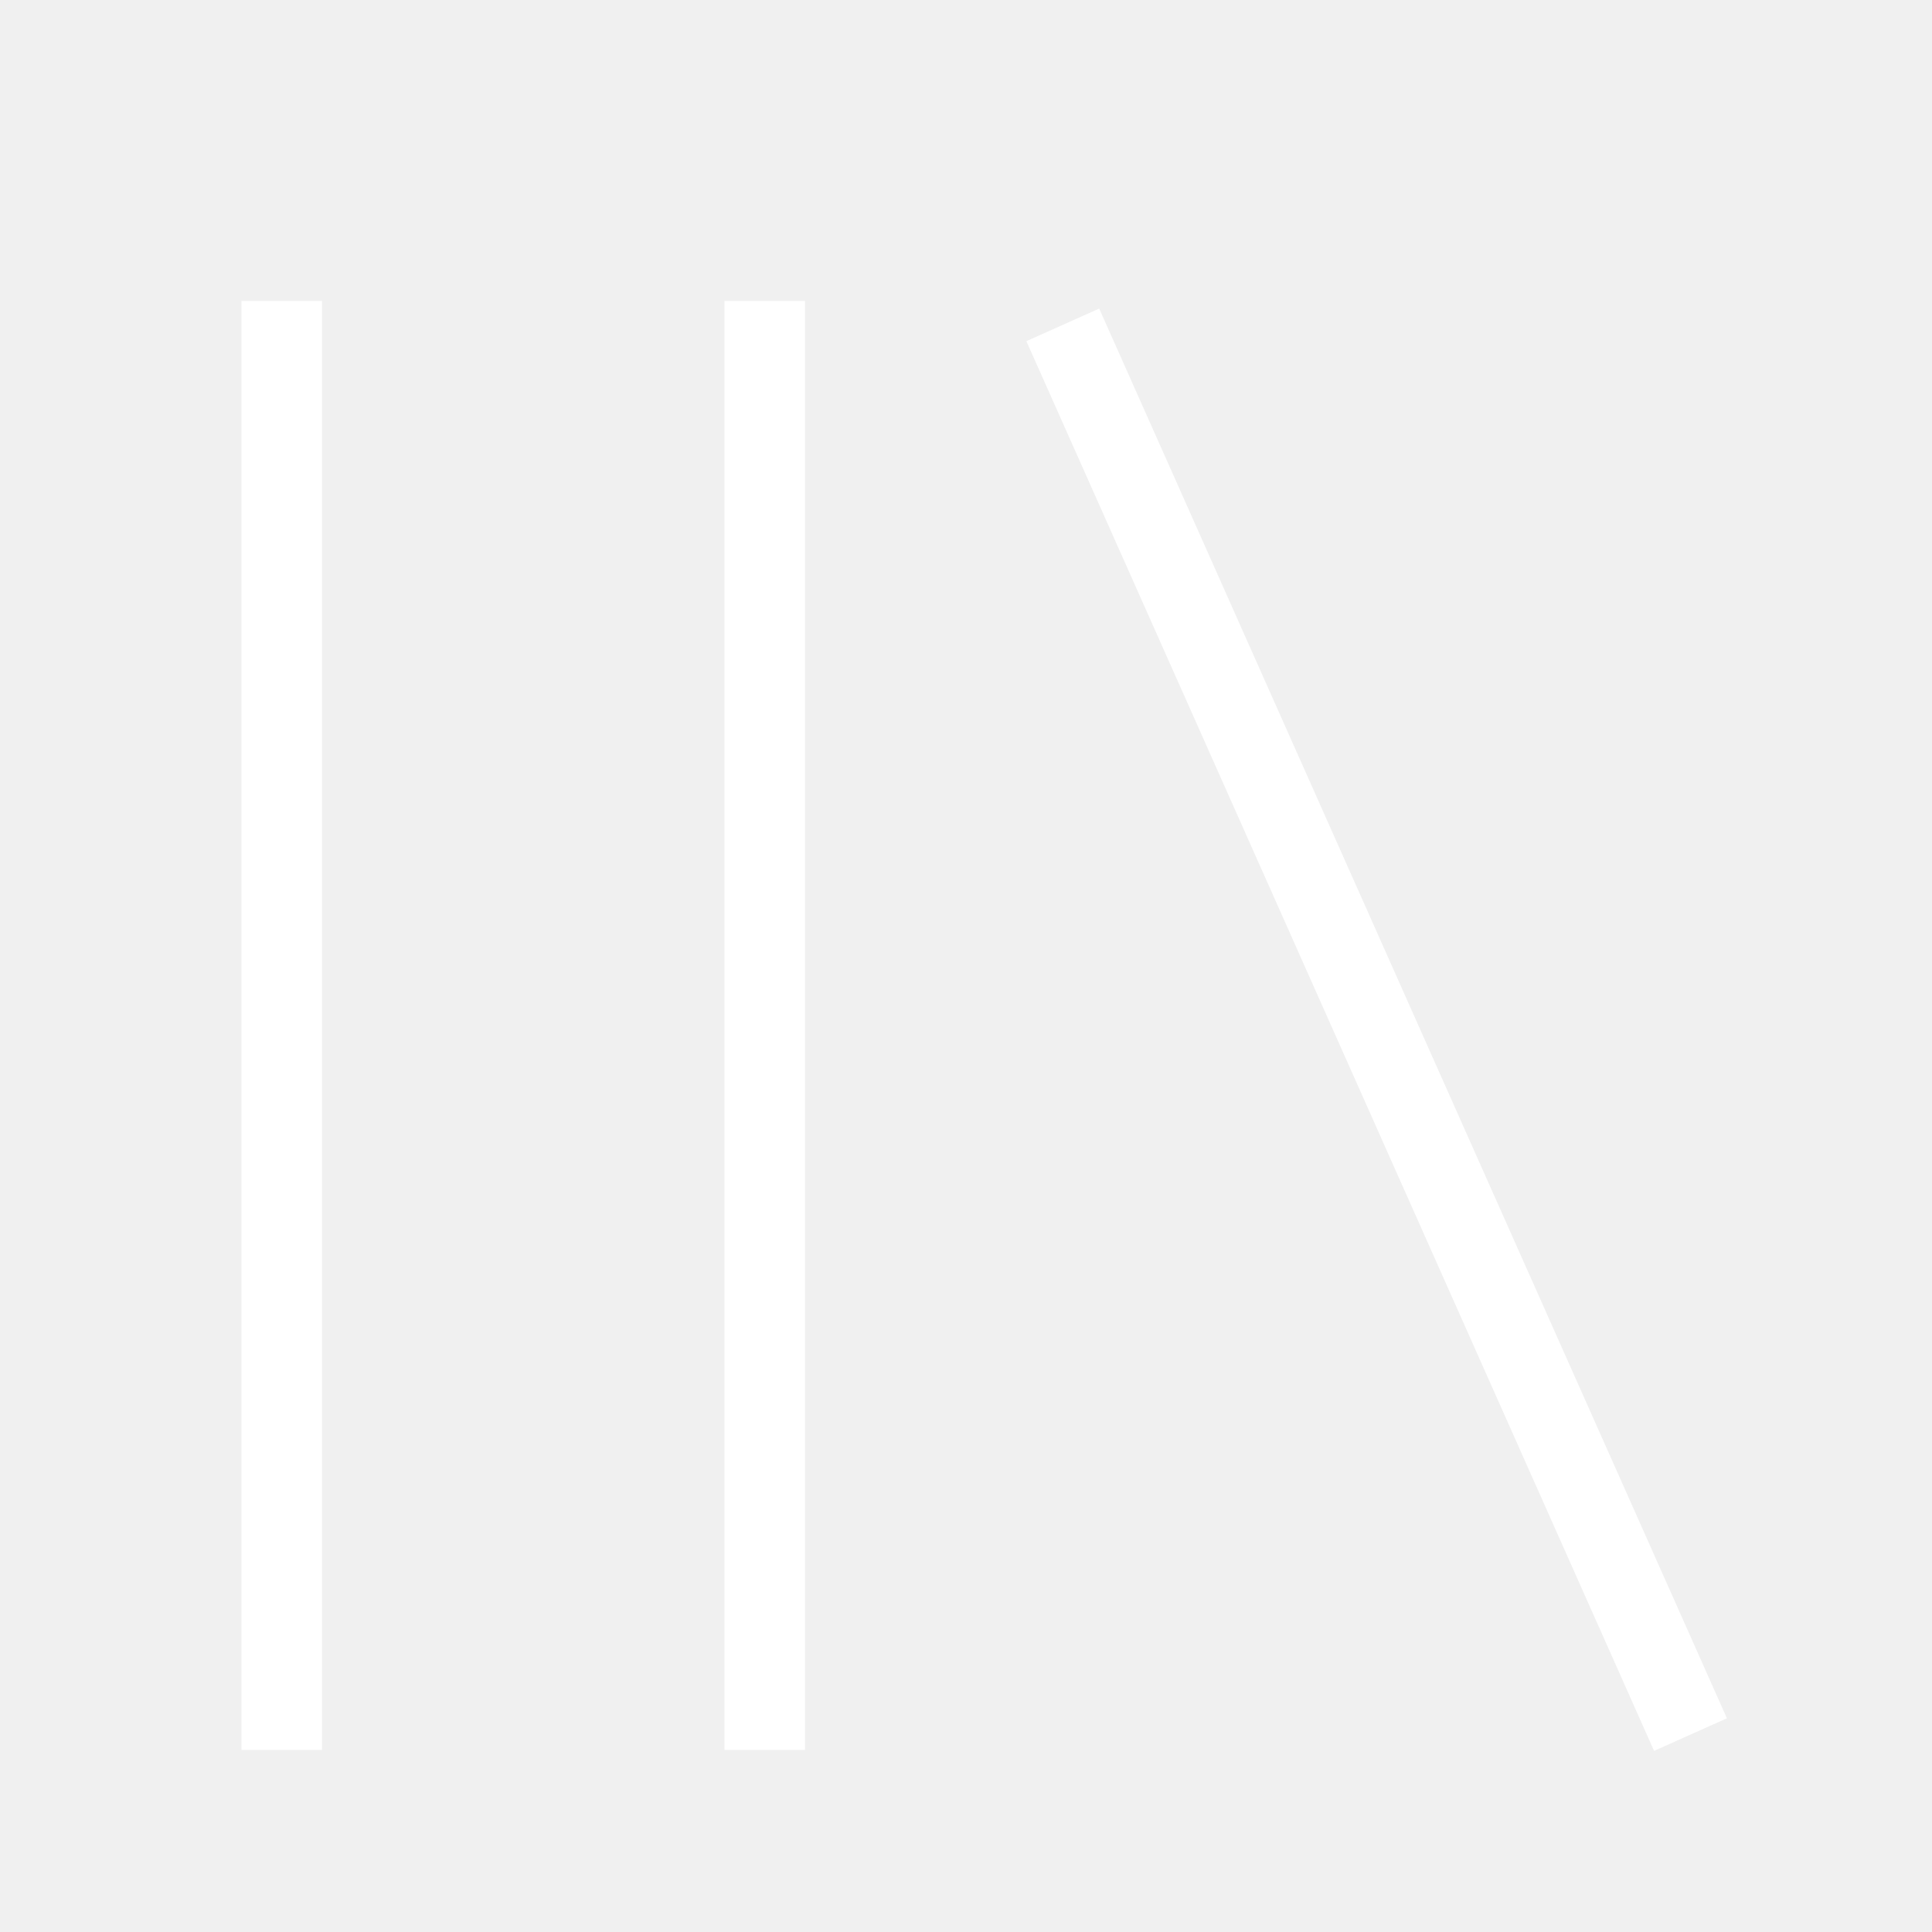
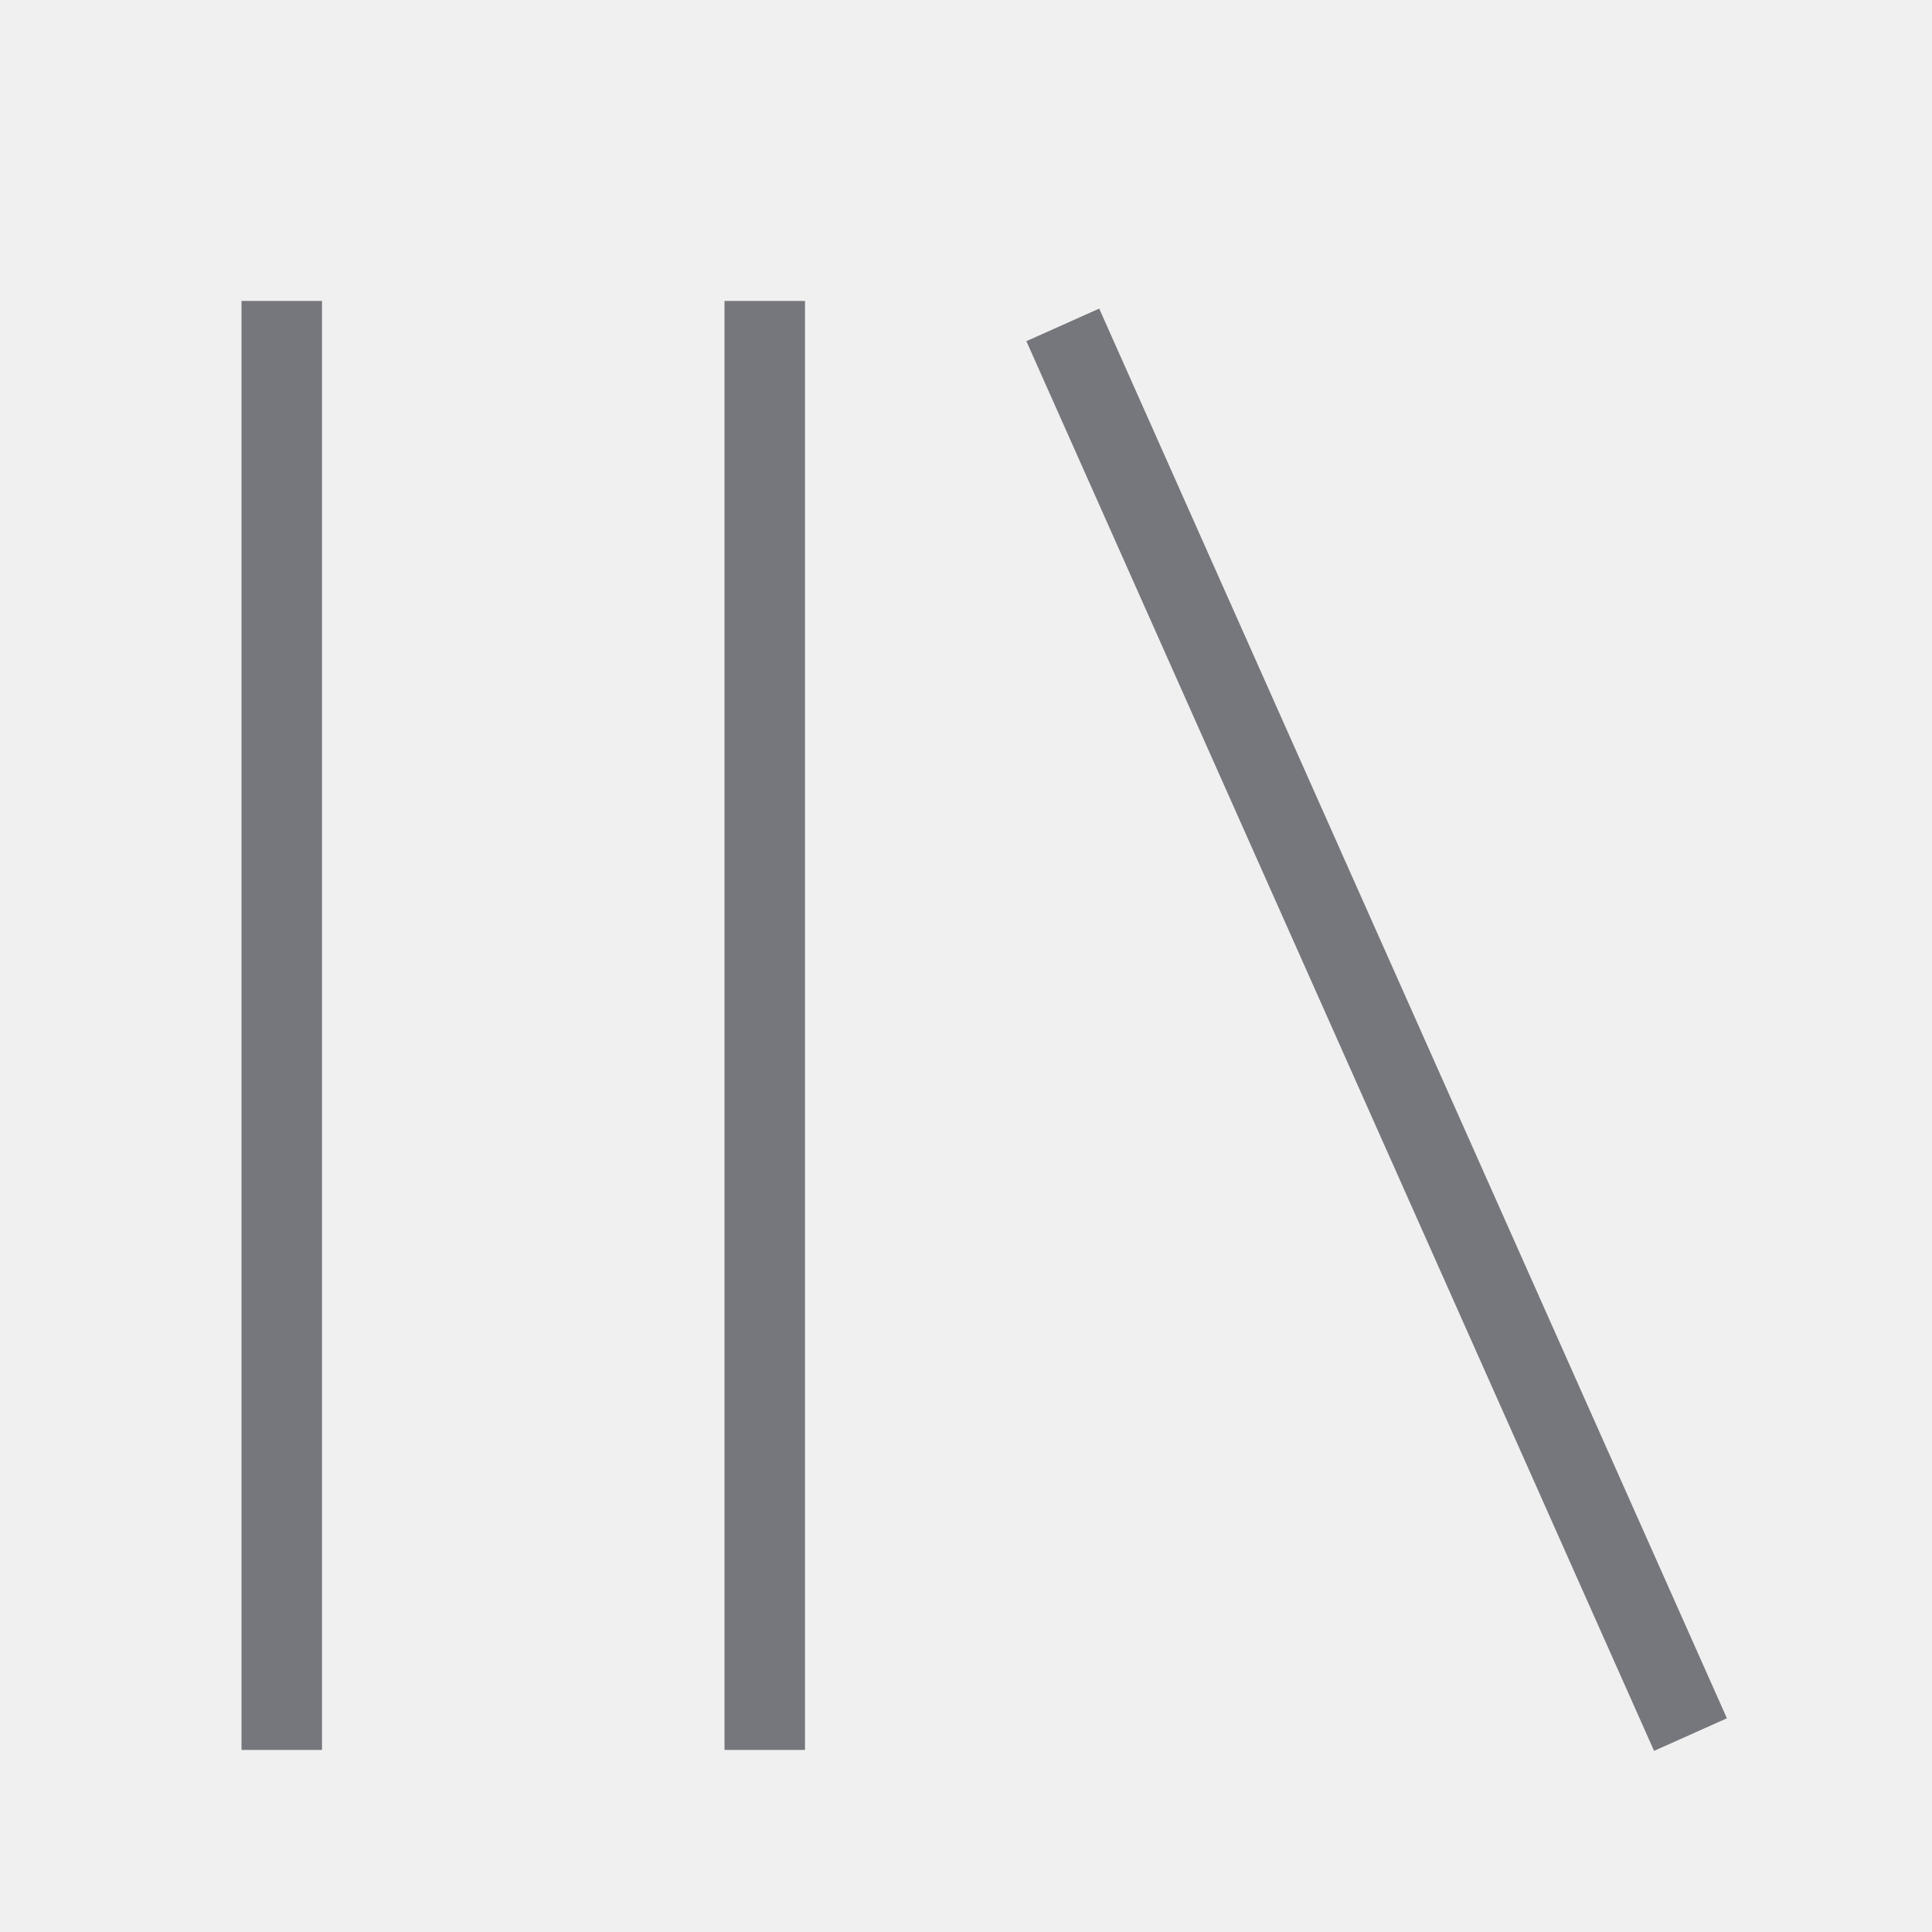
<svg xmlns="http://www.w3.org/2000/svg" viewBox="0 0 512 512">
-   <path d="M291.301 81.778l166.349 373.587-19.301 8.635-166.349-373.587zM64 463.746v-384h21.334v384h-21.334zM192 463.746v-384h21.334v384h-21.334z" fill="#ffffff" />
+   <path d="M291.301 81.778l166.349 373.587-19.301 8.635-166.349-373.587zM64 463.746v-384h21.334v384h-21.334zM192 463.746v-384h21.334v384h-21.334z" fill="#76777C" />
</svg>
